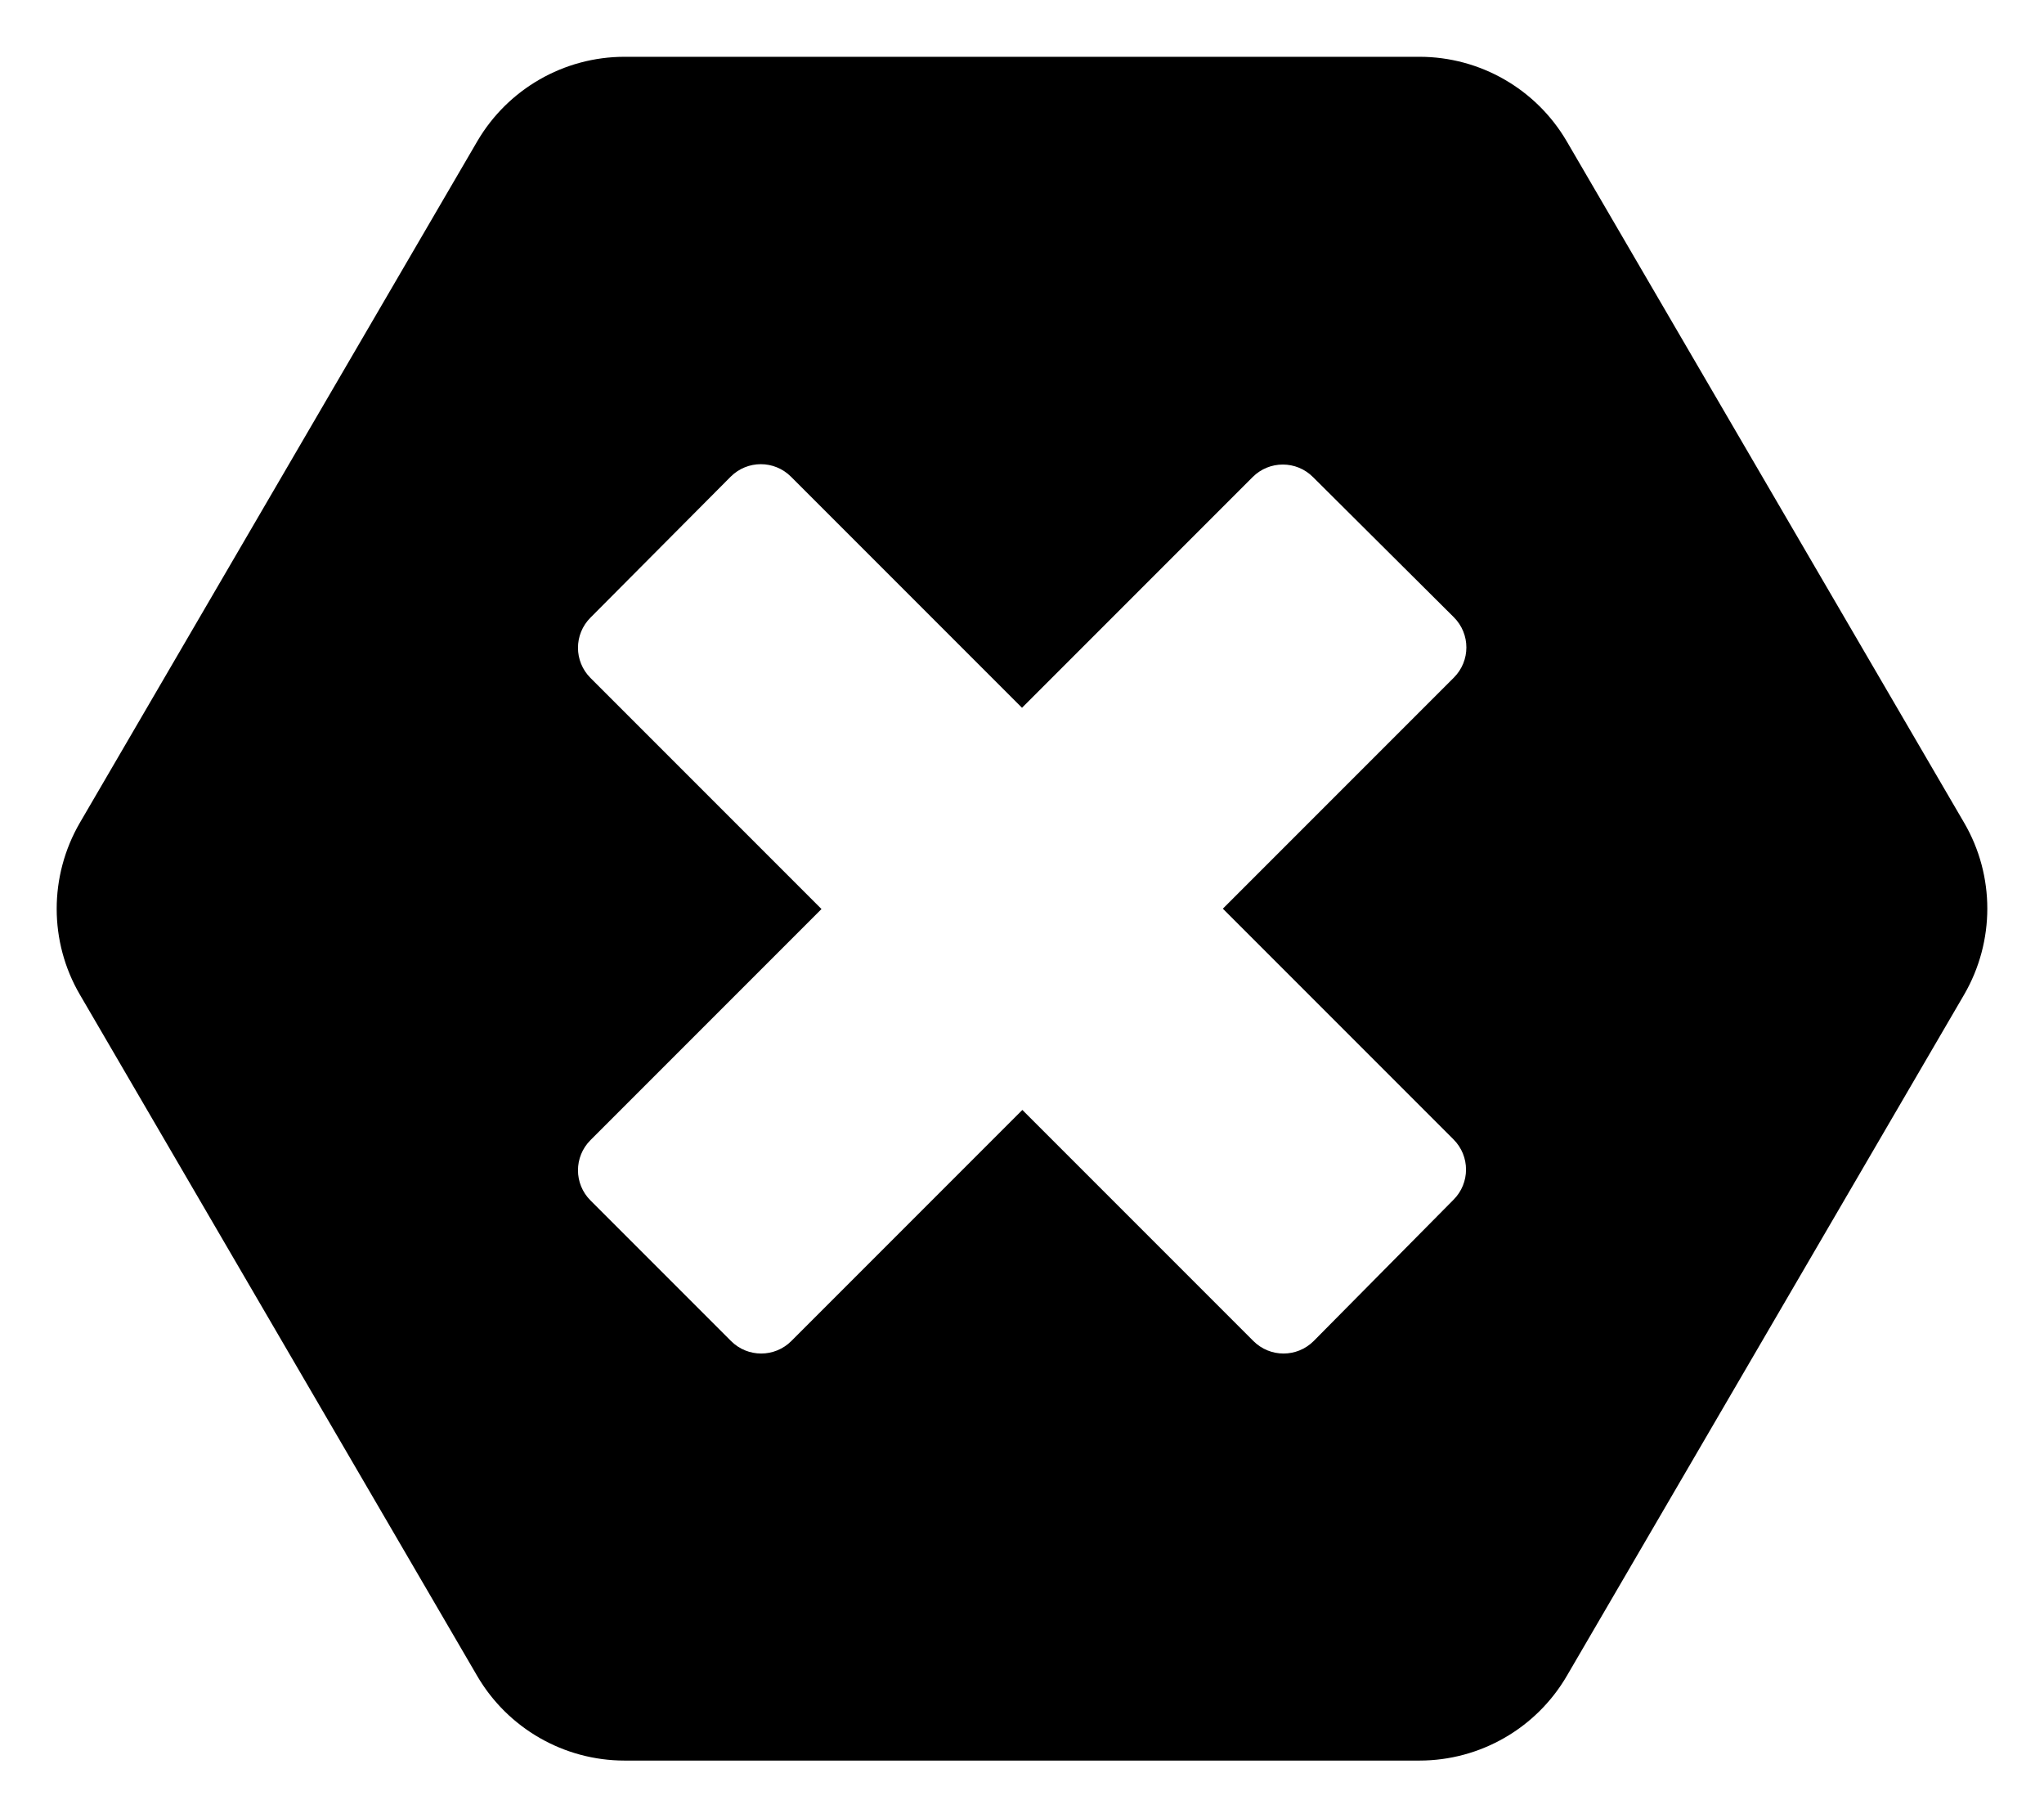
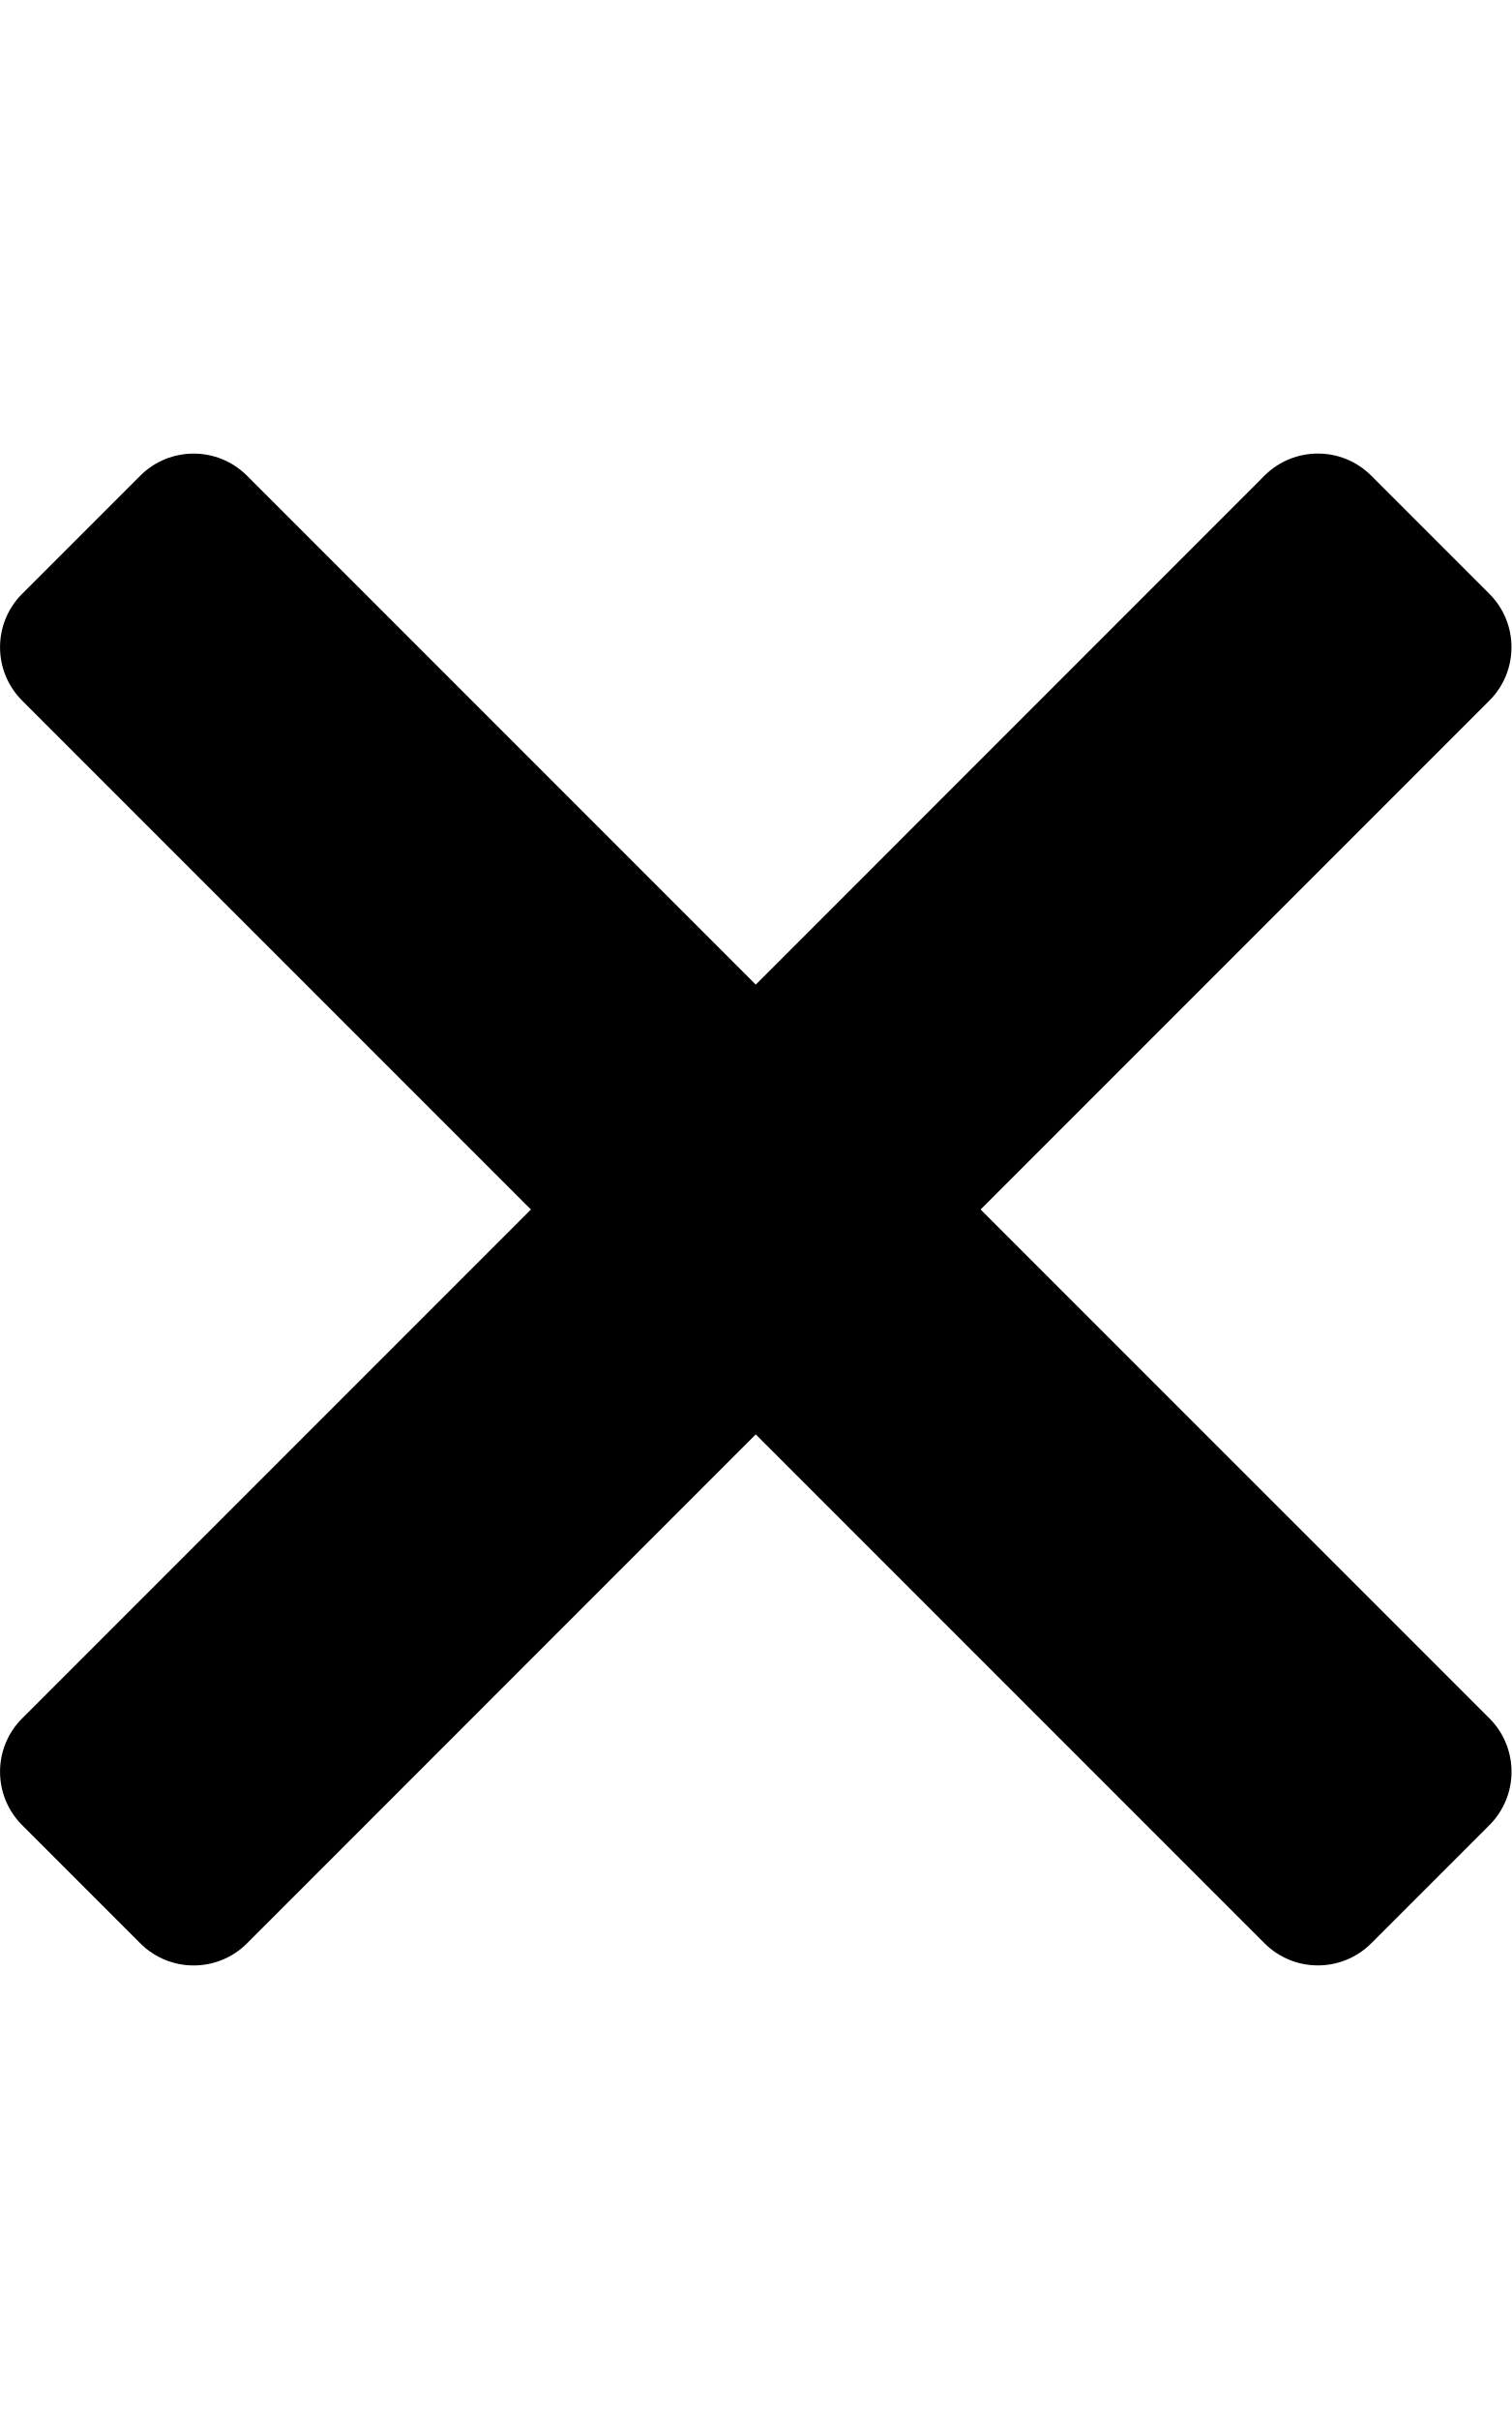
- <svg xmlns="http://www.w3.org/2000/svg" aria-hidden="true" data-prefix="fas" data-icon="times-hexagon" role="img" viewBox="0 0 576 512" class="svgtimes-hexagon  ">
-   <path fill="currentColor" d="M553.5 231.8c8.7 14.9 8.7 33.4 0 48.4l-112 192c-8.6 14.7-24.4 23.8-41.5 23.8H176c-17.1 0-32.9-9.1-41.5-23.8l-112-192c-8.7-14.9-8.7-33.4 0-48.4l112-192C143.1 25.1 158.9 16 176 16h224c17.1 0 32.9 9.1 41.5 23.8l112 192zM409.6 338c4.7-4.7 4.7-12.3 0-17l-65-65 65.1-65.1c4.7-4.7 4.7-12.3 0-17L370 134.4c-4.7-4.7-12.3-4.7-17 0l-65 65-65.1-65.1c-4.7-4.7-12.3-4.7-17 0L166.4 174c-4.7 4.7-4.7 12.3 0 17l65.1 65.1-65.1 65.1c-4.7 4.7-4.7 12.3 0 17l39.6 39.6c4.7 4.7 12.3 4.7 17 0l65.1-65.1 65.1 65.1c4.7 4.7 12.3 4.7 17 0l39.4-39.8z" />
+ <svg xmlns="http://www.w3.org/2000/svg" viewBox="0 0 320 512">
+   <path class="fk-primary" fill="currentColor" d="M207.6 256l107.72-107.72c6.23-6.23 6.23-16.34 0-22.58l-25.03-25.03c-6.23-6.23-16.34-6.23-22.58 0L160 208.4 52.28 100.68c-6.23-6.23-16.34-6.23-22.58 0L4.68 125.7c-6.23 6.23-6.23 16.34 0 22.58L112.4 256 4.68 363.72c-6.23 6.23-6.23 16.34 0 22.58l25.03 25.03c6.23 6.23 16.34 6.23 22.58 0L160 303.6l107.72 107.72c6.23 6.23 16.34 6.23 22.58 0l25.03-25.03c6.23-6.23 6.23-16.34 0-22.58L207.6 256z" />
</svg>
